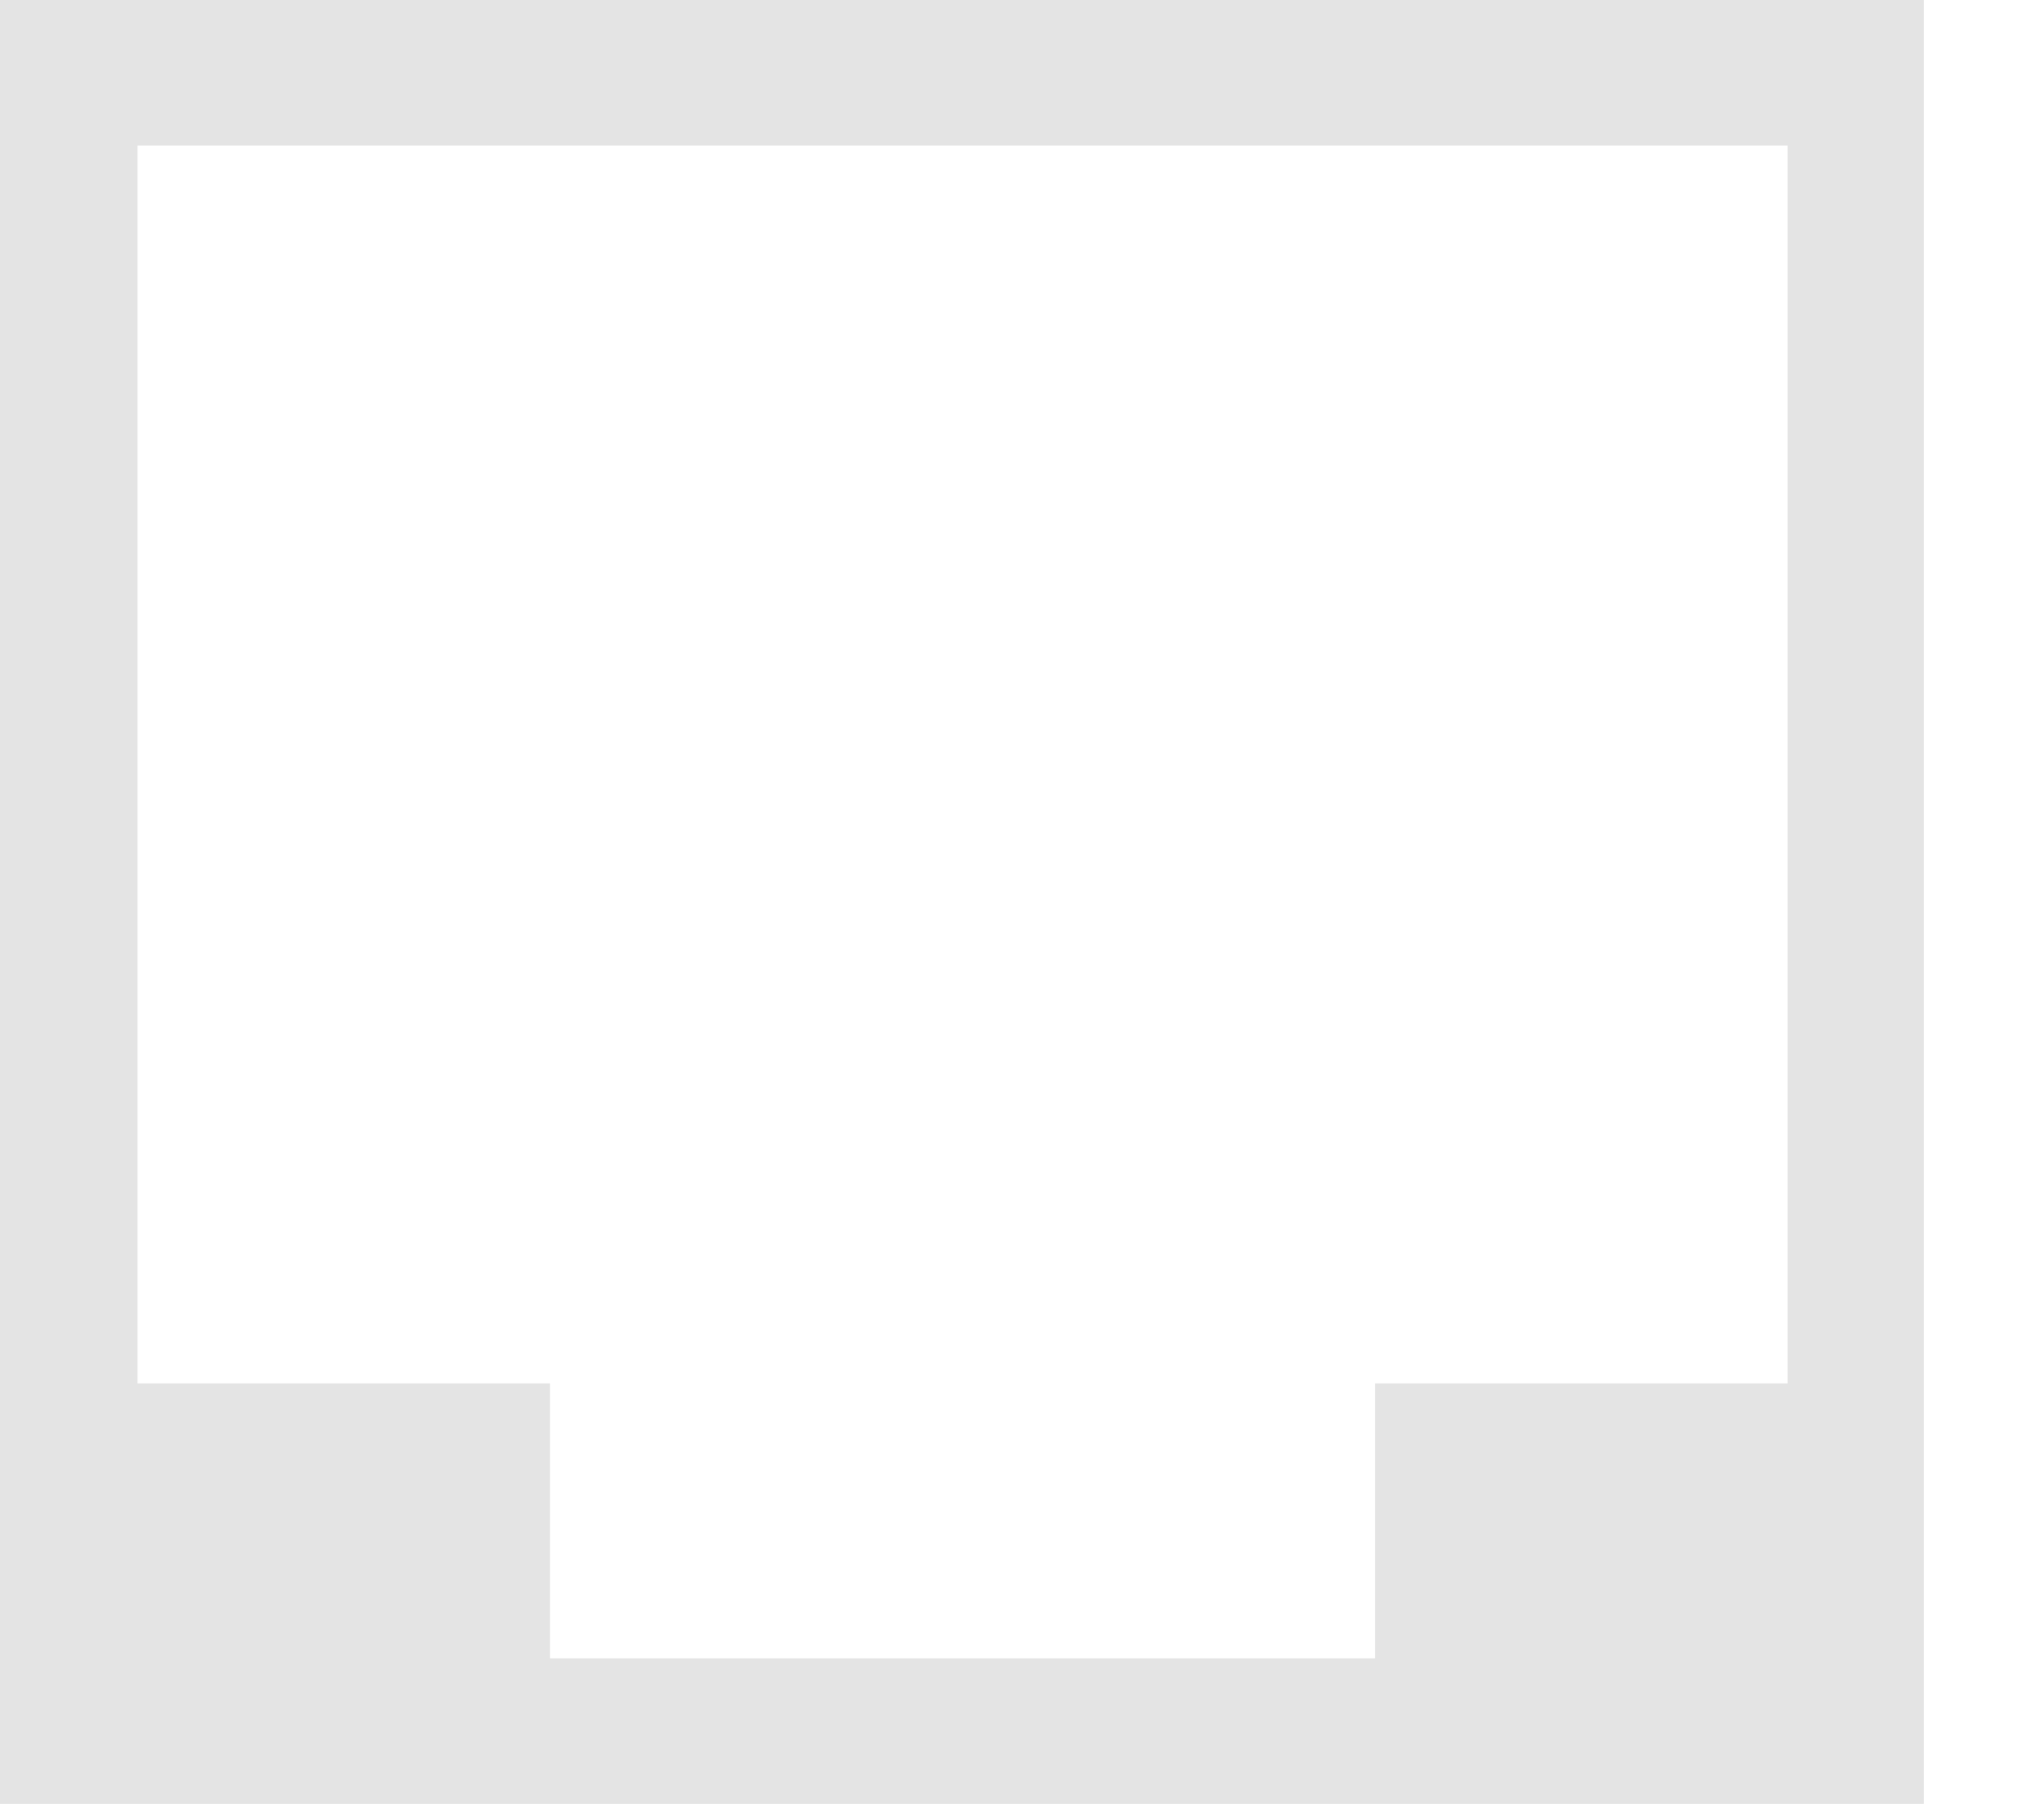
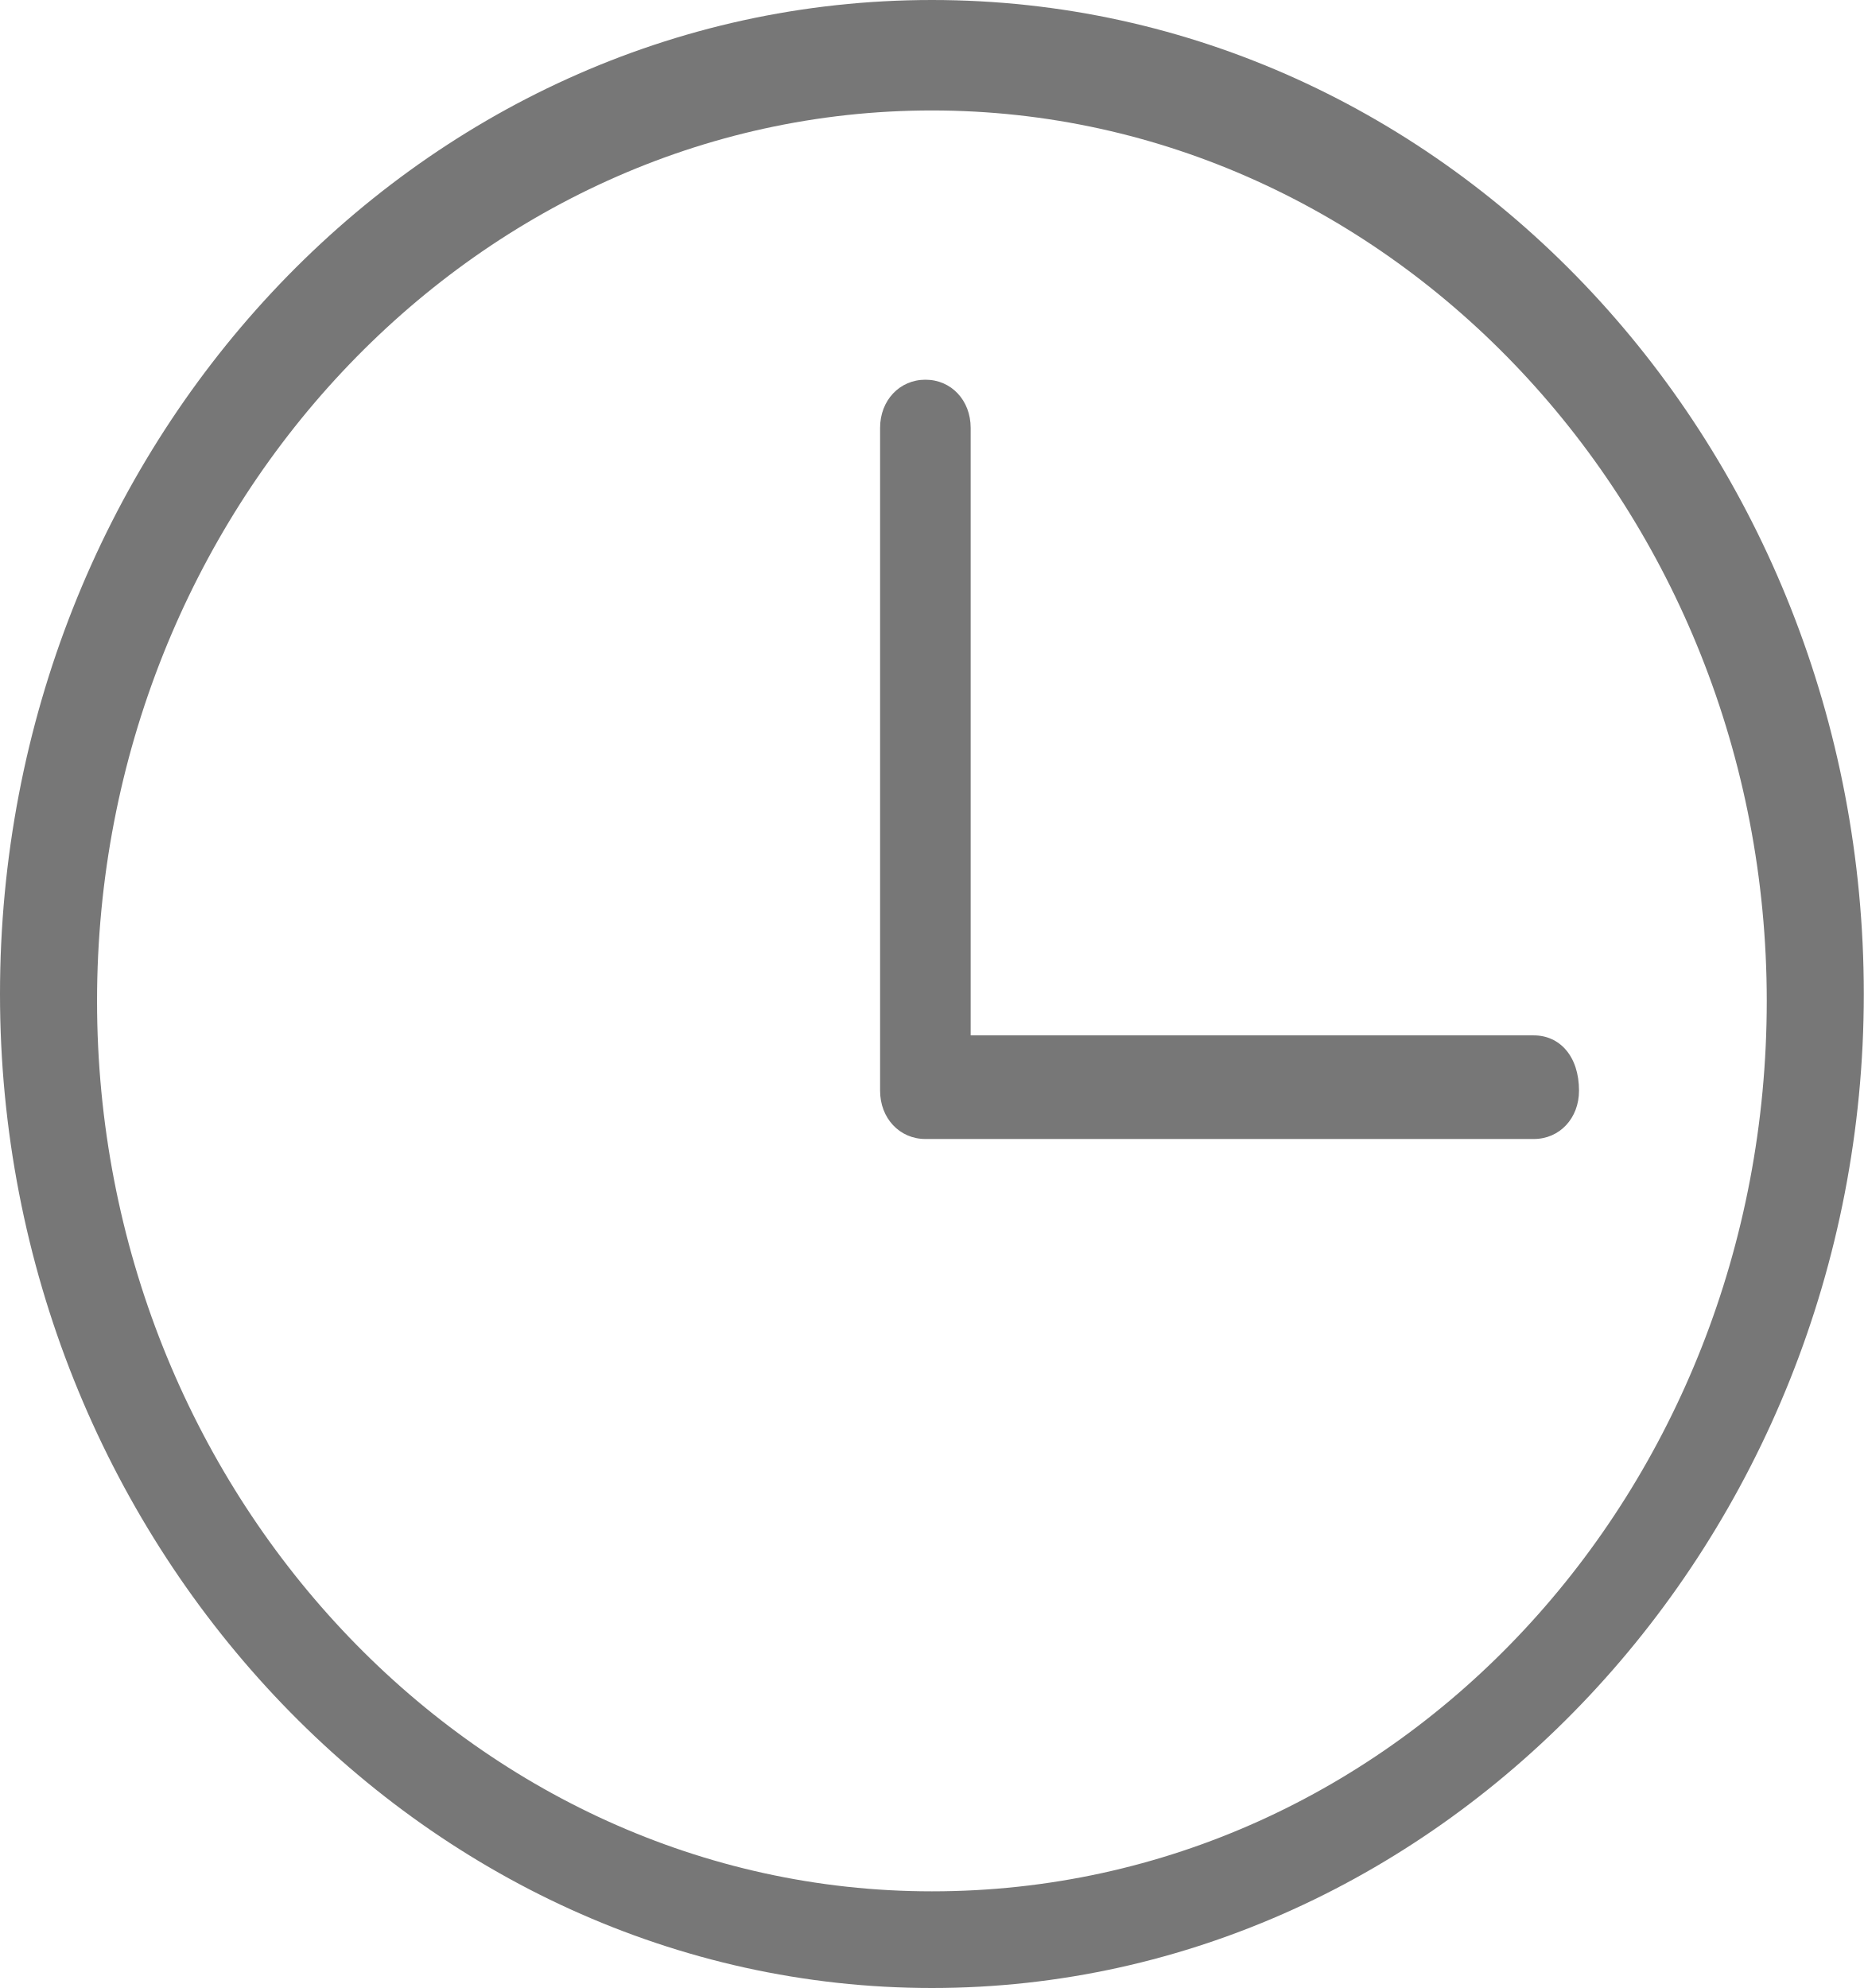
- <svg xmlns="http://www.w3.org/2000/svg" version="1.1" width="17px" height="15px">
-   <g transform="matrix(1 0 0 1 -21 -378 )">
-     <path d="M 16 0  L 0 0  L 0 15  L 16 15  L 16 0  Z M 14.868 1.21  L 14.868 11.503  L 11.437 11.503  L 11.437 13.79  L 4.575 13.79  L 4.575 11.503  L 1.144 11.503  L 1.144 1.21  L 14.868 1.21  Z " fill-rule="nonzero" fill="#e4e4e4" stroke="none" transform="matrix(1 0 0 1 21 378 )" />
+ <svg xmlns="http://www.w3.org/2000/svg" version="1.1" width="15px" height="16px">
+   <g transform="matrix(1 0 0 1 -21 -408 )">
+     <path d="M 15 8  C 15 3.611  11.667 0  7.5 0  C 3.333 0  0 3.611  0 8  C 0 12.389  3.385 16  7.5 16  C 11.615 16  15 12.389  15 8  Z M 14.219 8.056  C 14.219 12  11.25 15.222  7.5 15.222  C 3.802 15.222  0.781 12  0.781 8.056  C 0.781 4.111  3.802 0.889  7.5 0.889  C 11.198 0.889  14.219 4.111  14.219 8.056  Z M 12.708 8.778  C 12.708 8.5  12.552 8.333  12.344 8.333  L 7.812 8.333  L 7.812 3.444  C 7.812 3.222  7.656 3.056  7.448 3.056  C 7.24 3.056  7.083 3.222  7.083 3.444  L 7.083 8.778  C 7.083 9  7.24 9.167  7.448 9.167  L 12.344 9.167  C 12.552 9.167  12.708 9  12.708 8.778  Z " fill-rule="nonzero" fill="#777777" stroke="none" transform="matrix(1 0 0 1 21 408 )" />
  </g>
</svg>
